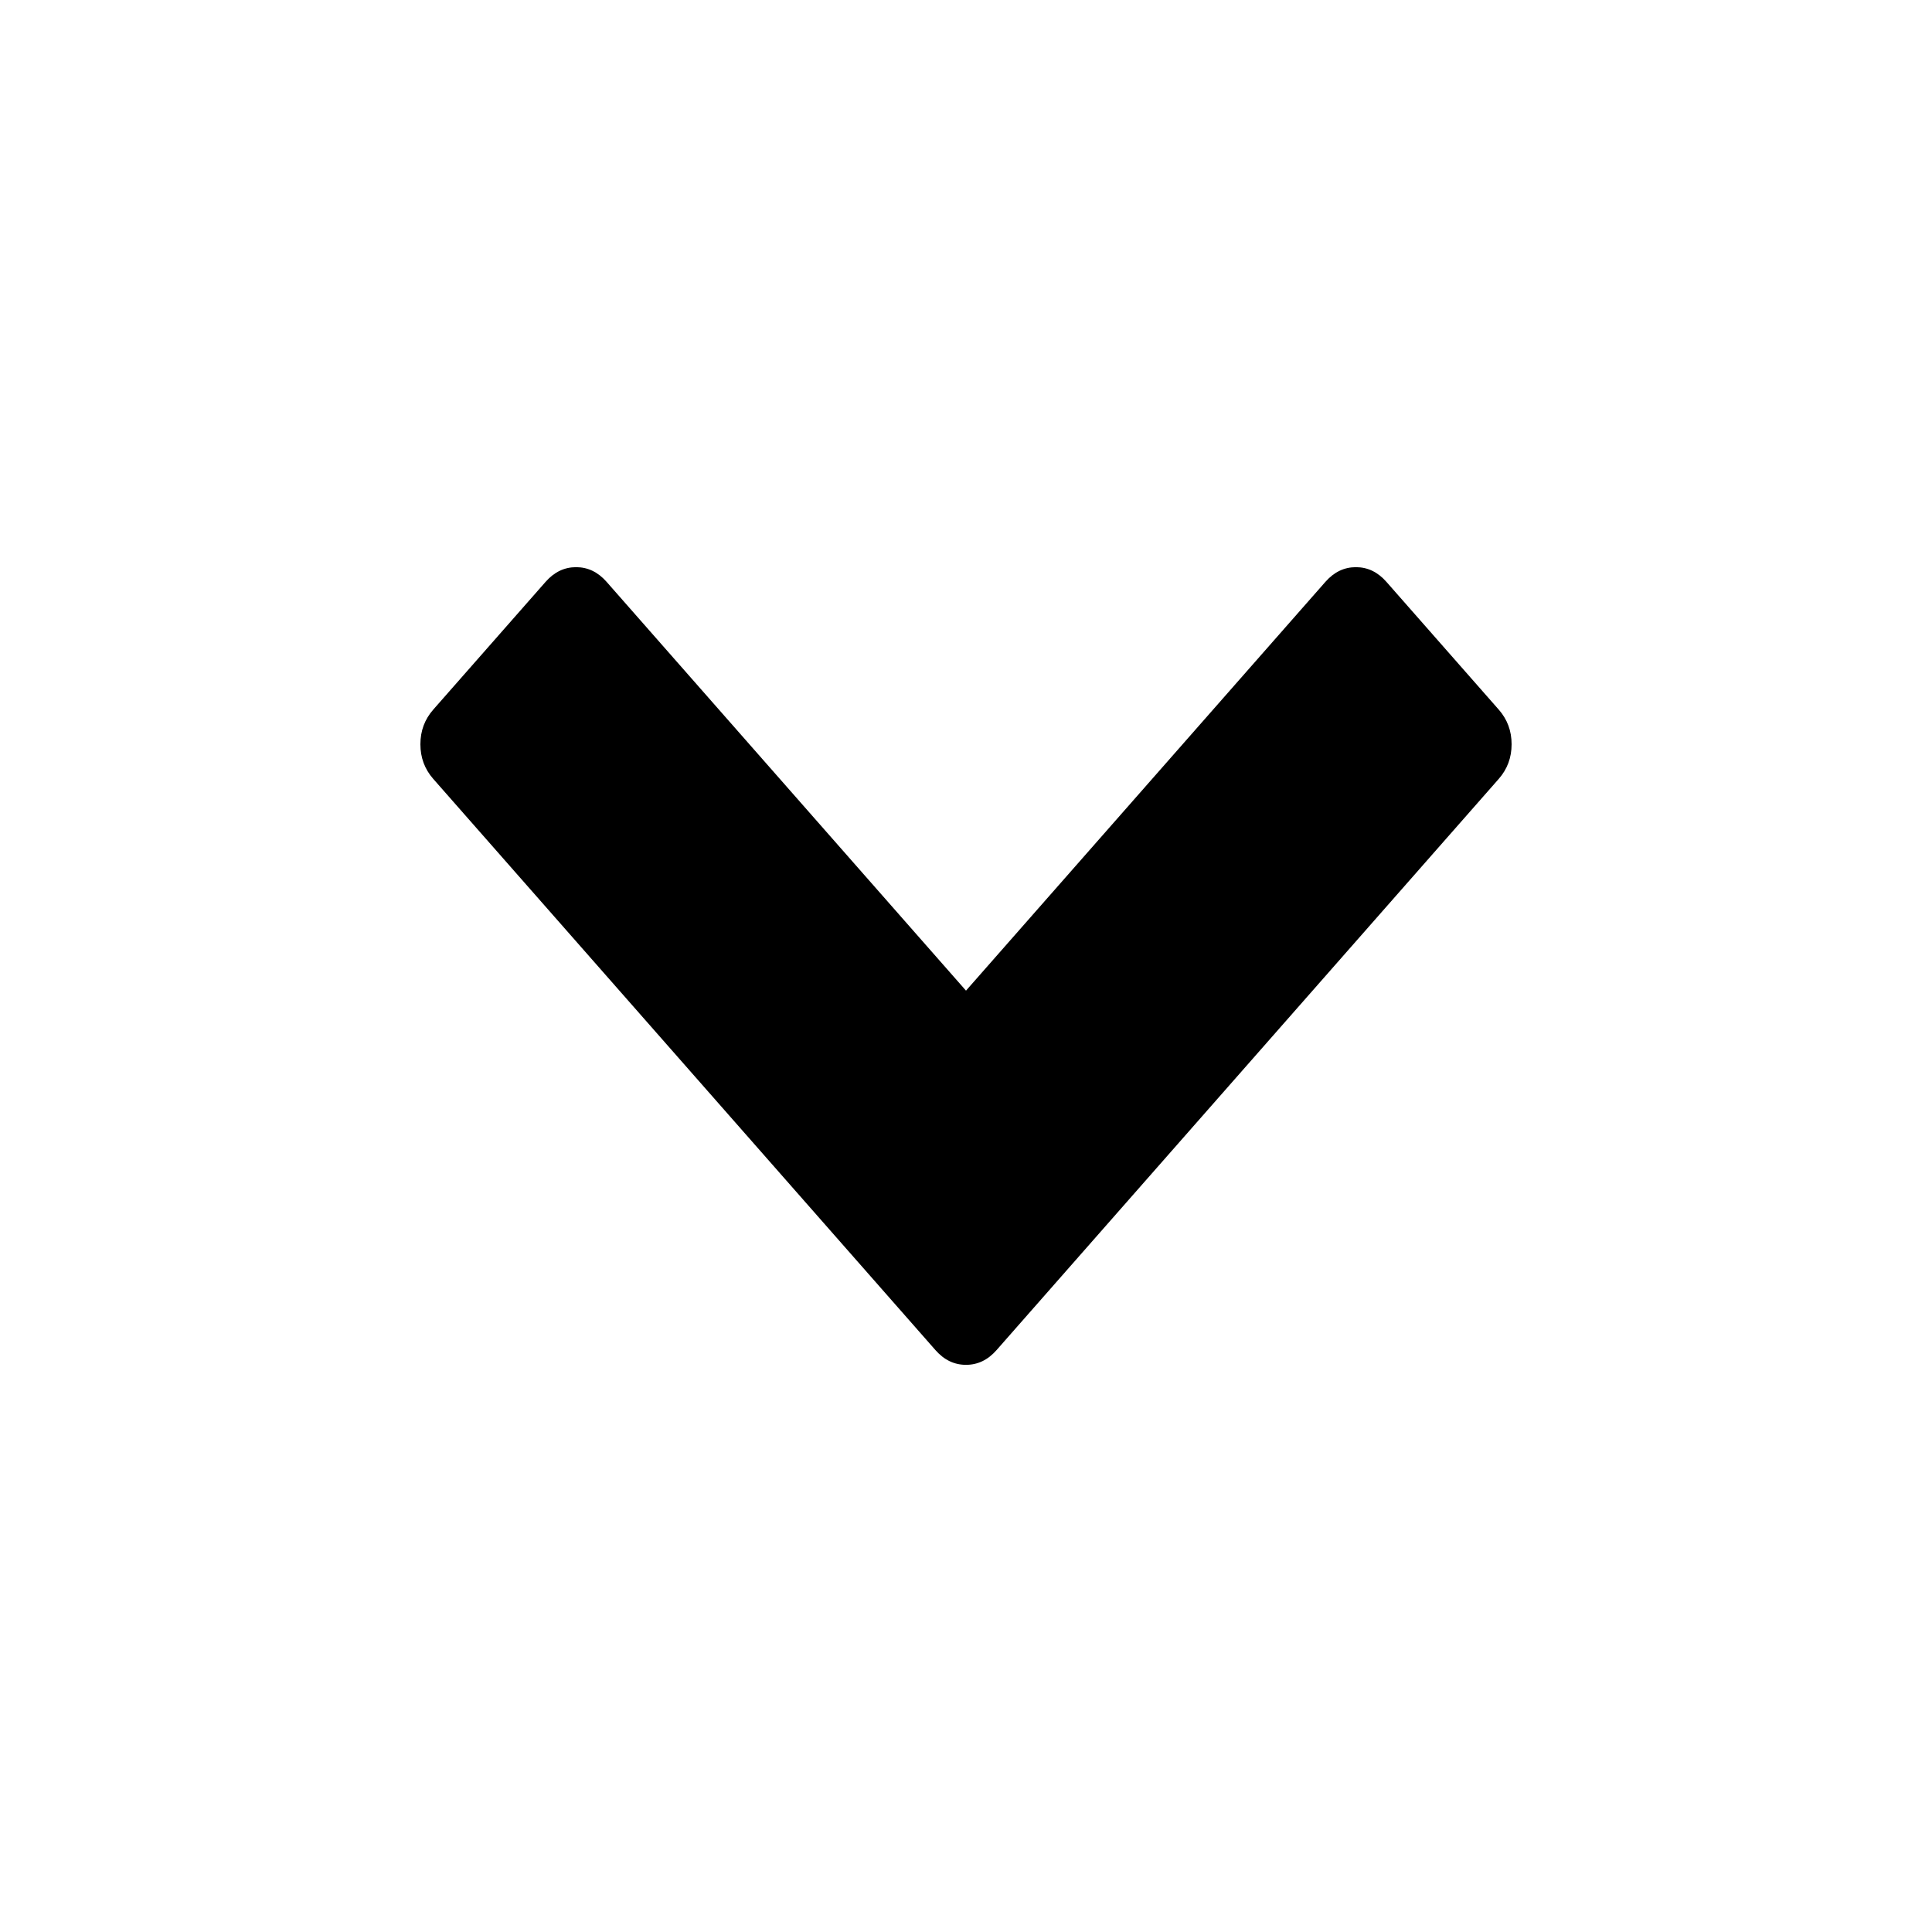
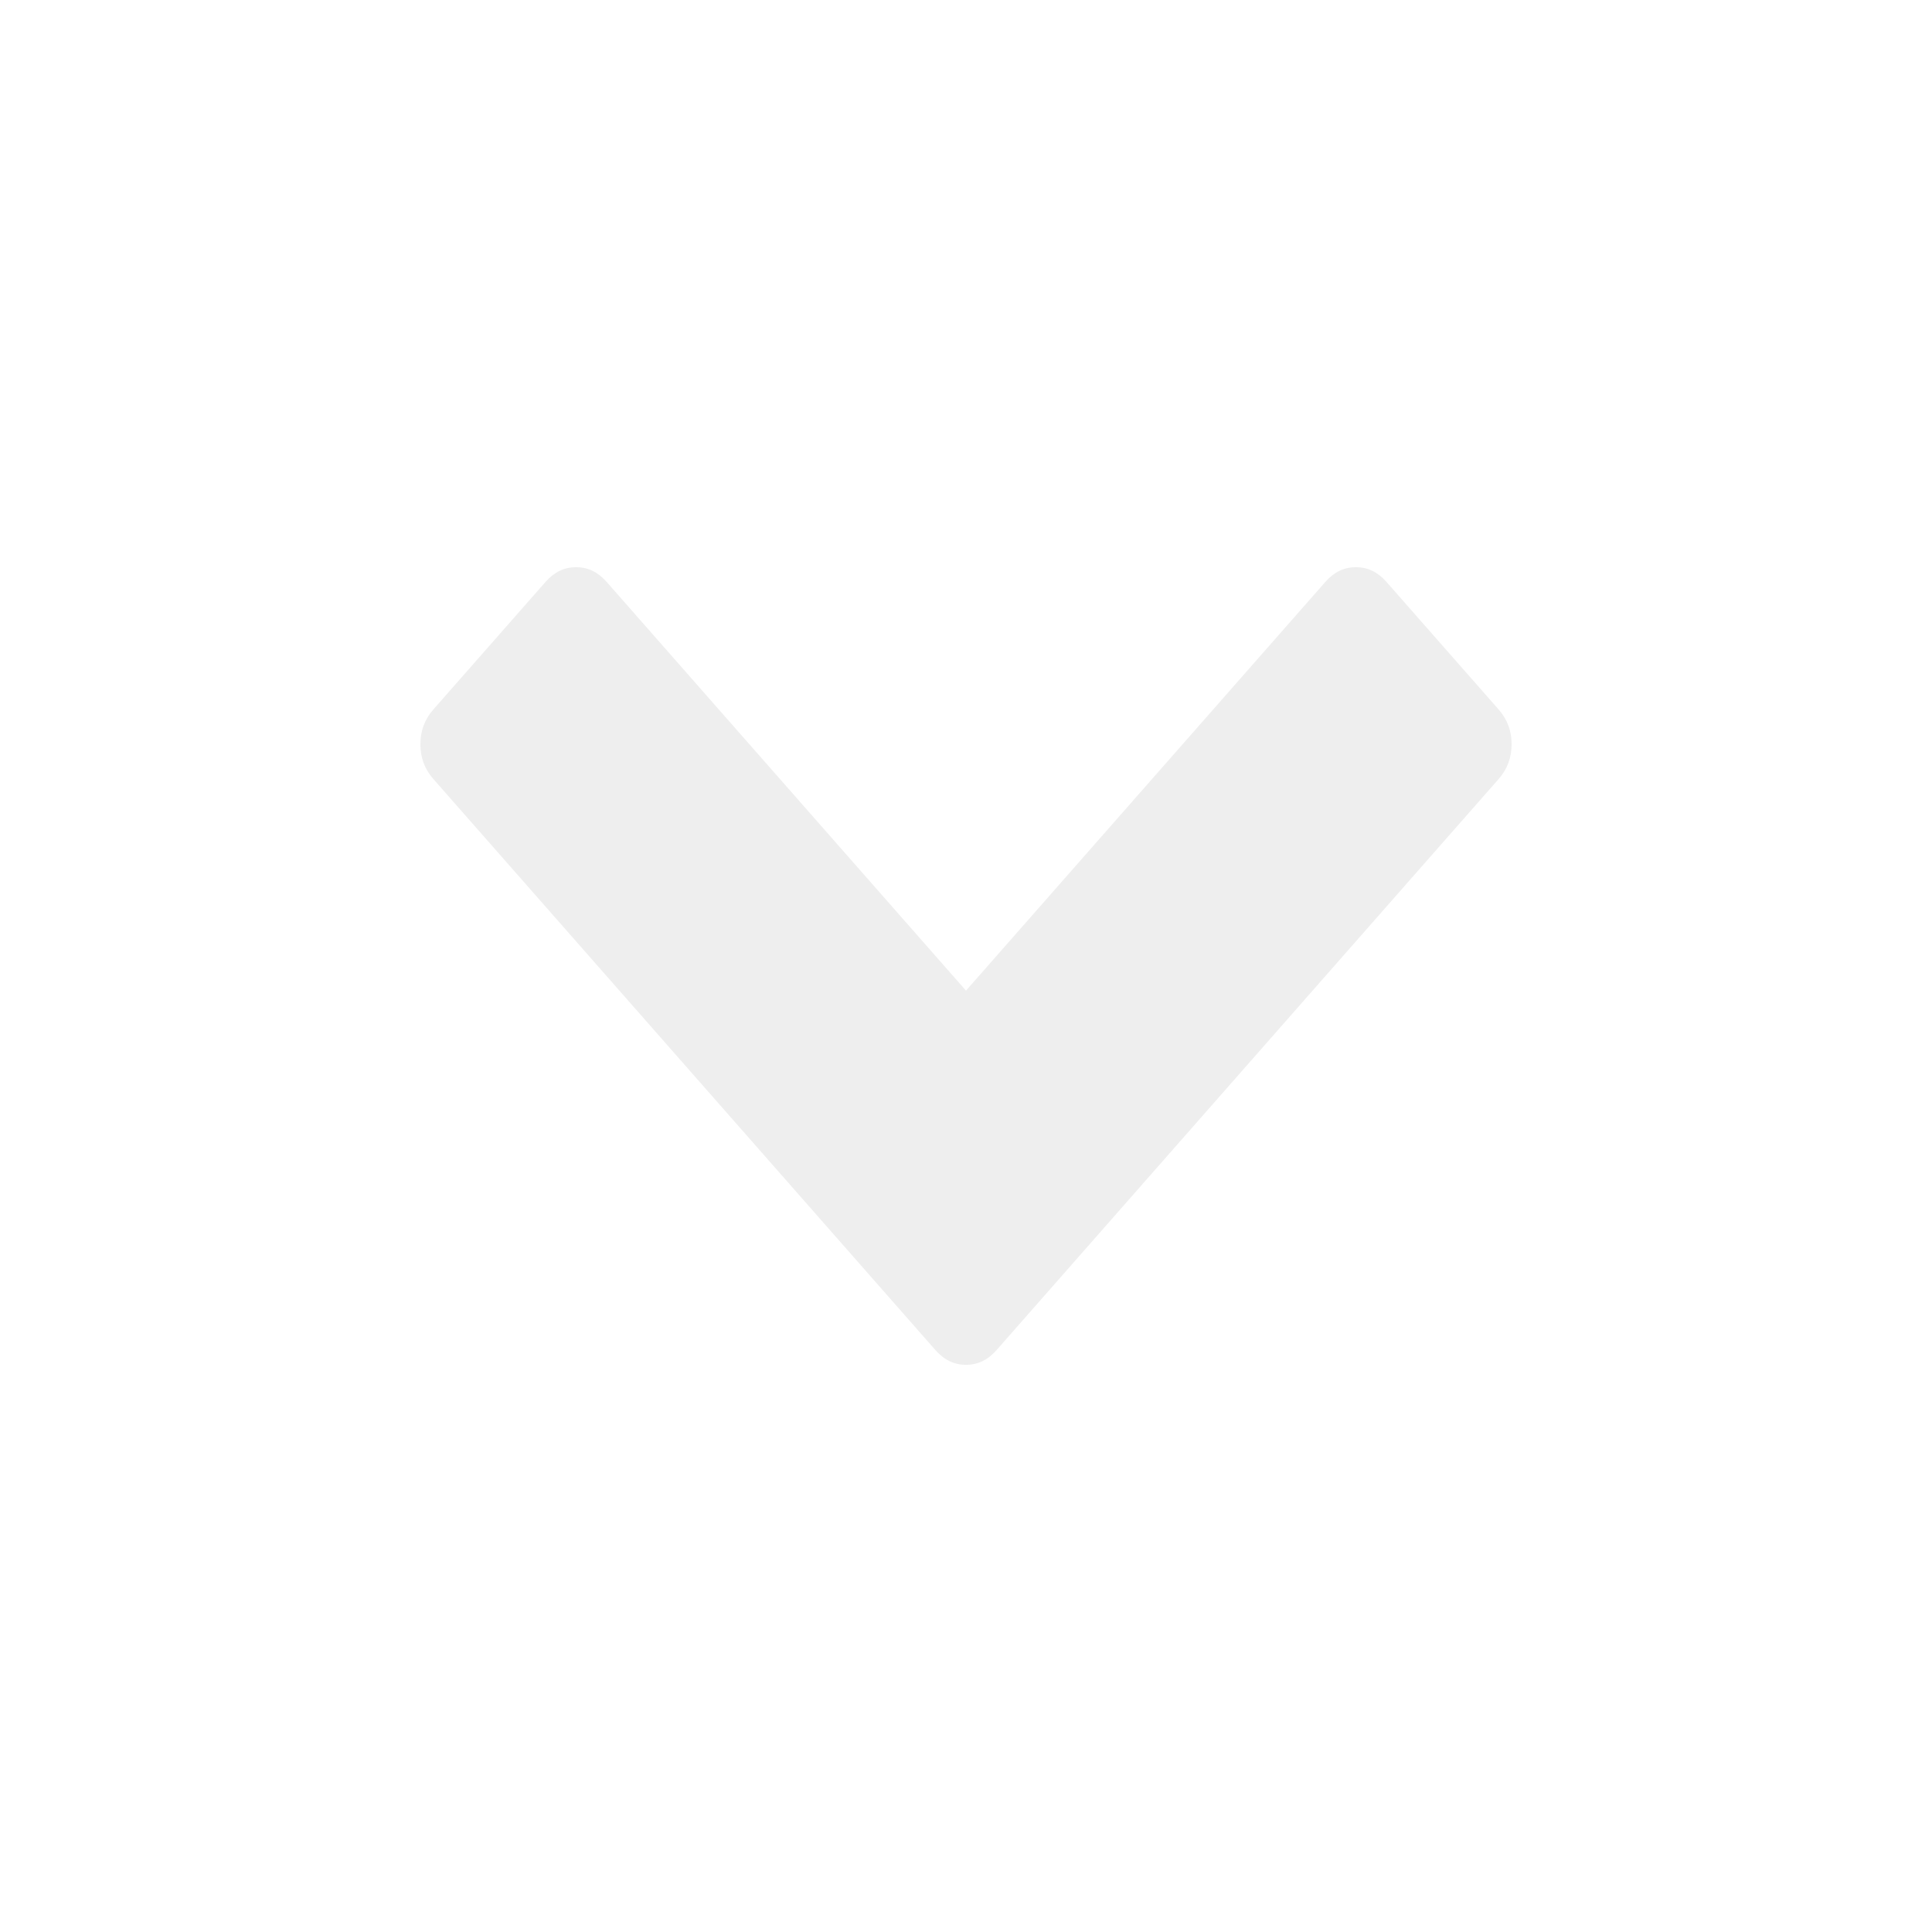
<svg xmlns="http://www.w3.org/2000/svg" width="1792" height="1792" viewBox="0 0 1792 1792" id="svg2" version="1.1">
  <defs id="defs8" />
-   <path d="M 867.746,1252.363 401.862,722.46 q -11.93,-13.569 -11.93,-32.137 0,-18.568 11.93,-32.137 L 506.089,539.637 q 11.93,-13.569 28.254,-13.569 16.325,0 28.254,13.569 l 333.402,379.216 333.402,-379.216 q 11.93,-13.569 28.254,-13.569 16.325,0 28.254,13.569 l 104.227,118.55 q 11.93,13.569 11.93,32.137 0,18.568 -11.93,32.137 L 924.254,1252.363 q -11.93,13.569 -28.254,13.569 -16.325,0 -28.254,-13.569 z" id="path4" />
+   <path d="M 867.746,1252.363 401.862,722.46 q -11.93,-13.569 -11.93,-32.137 0,-18.568 11.93,-32.137 L 506.089,539.637 q 11.93,-13.569 28.254,-13.569 16.325,0 28.254,13.569 l 333.402,379.216 333.402,-379.216 q 11.93,-13.569 28.254,-13.569 16.325,0 28.254,13.569 l 104.227,118.55 q 11.93,13.569 11.93,32.137 0,18.568 -11.93,32.137 L 924.254,1252.363 q -11.93,13.569 -28.254,13.569 -16.325,0 -28.254,-13.569 z" id="path4" style="fill:#eeeeee;fill-opacity:1" />
</svg>
